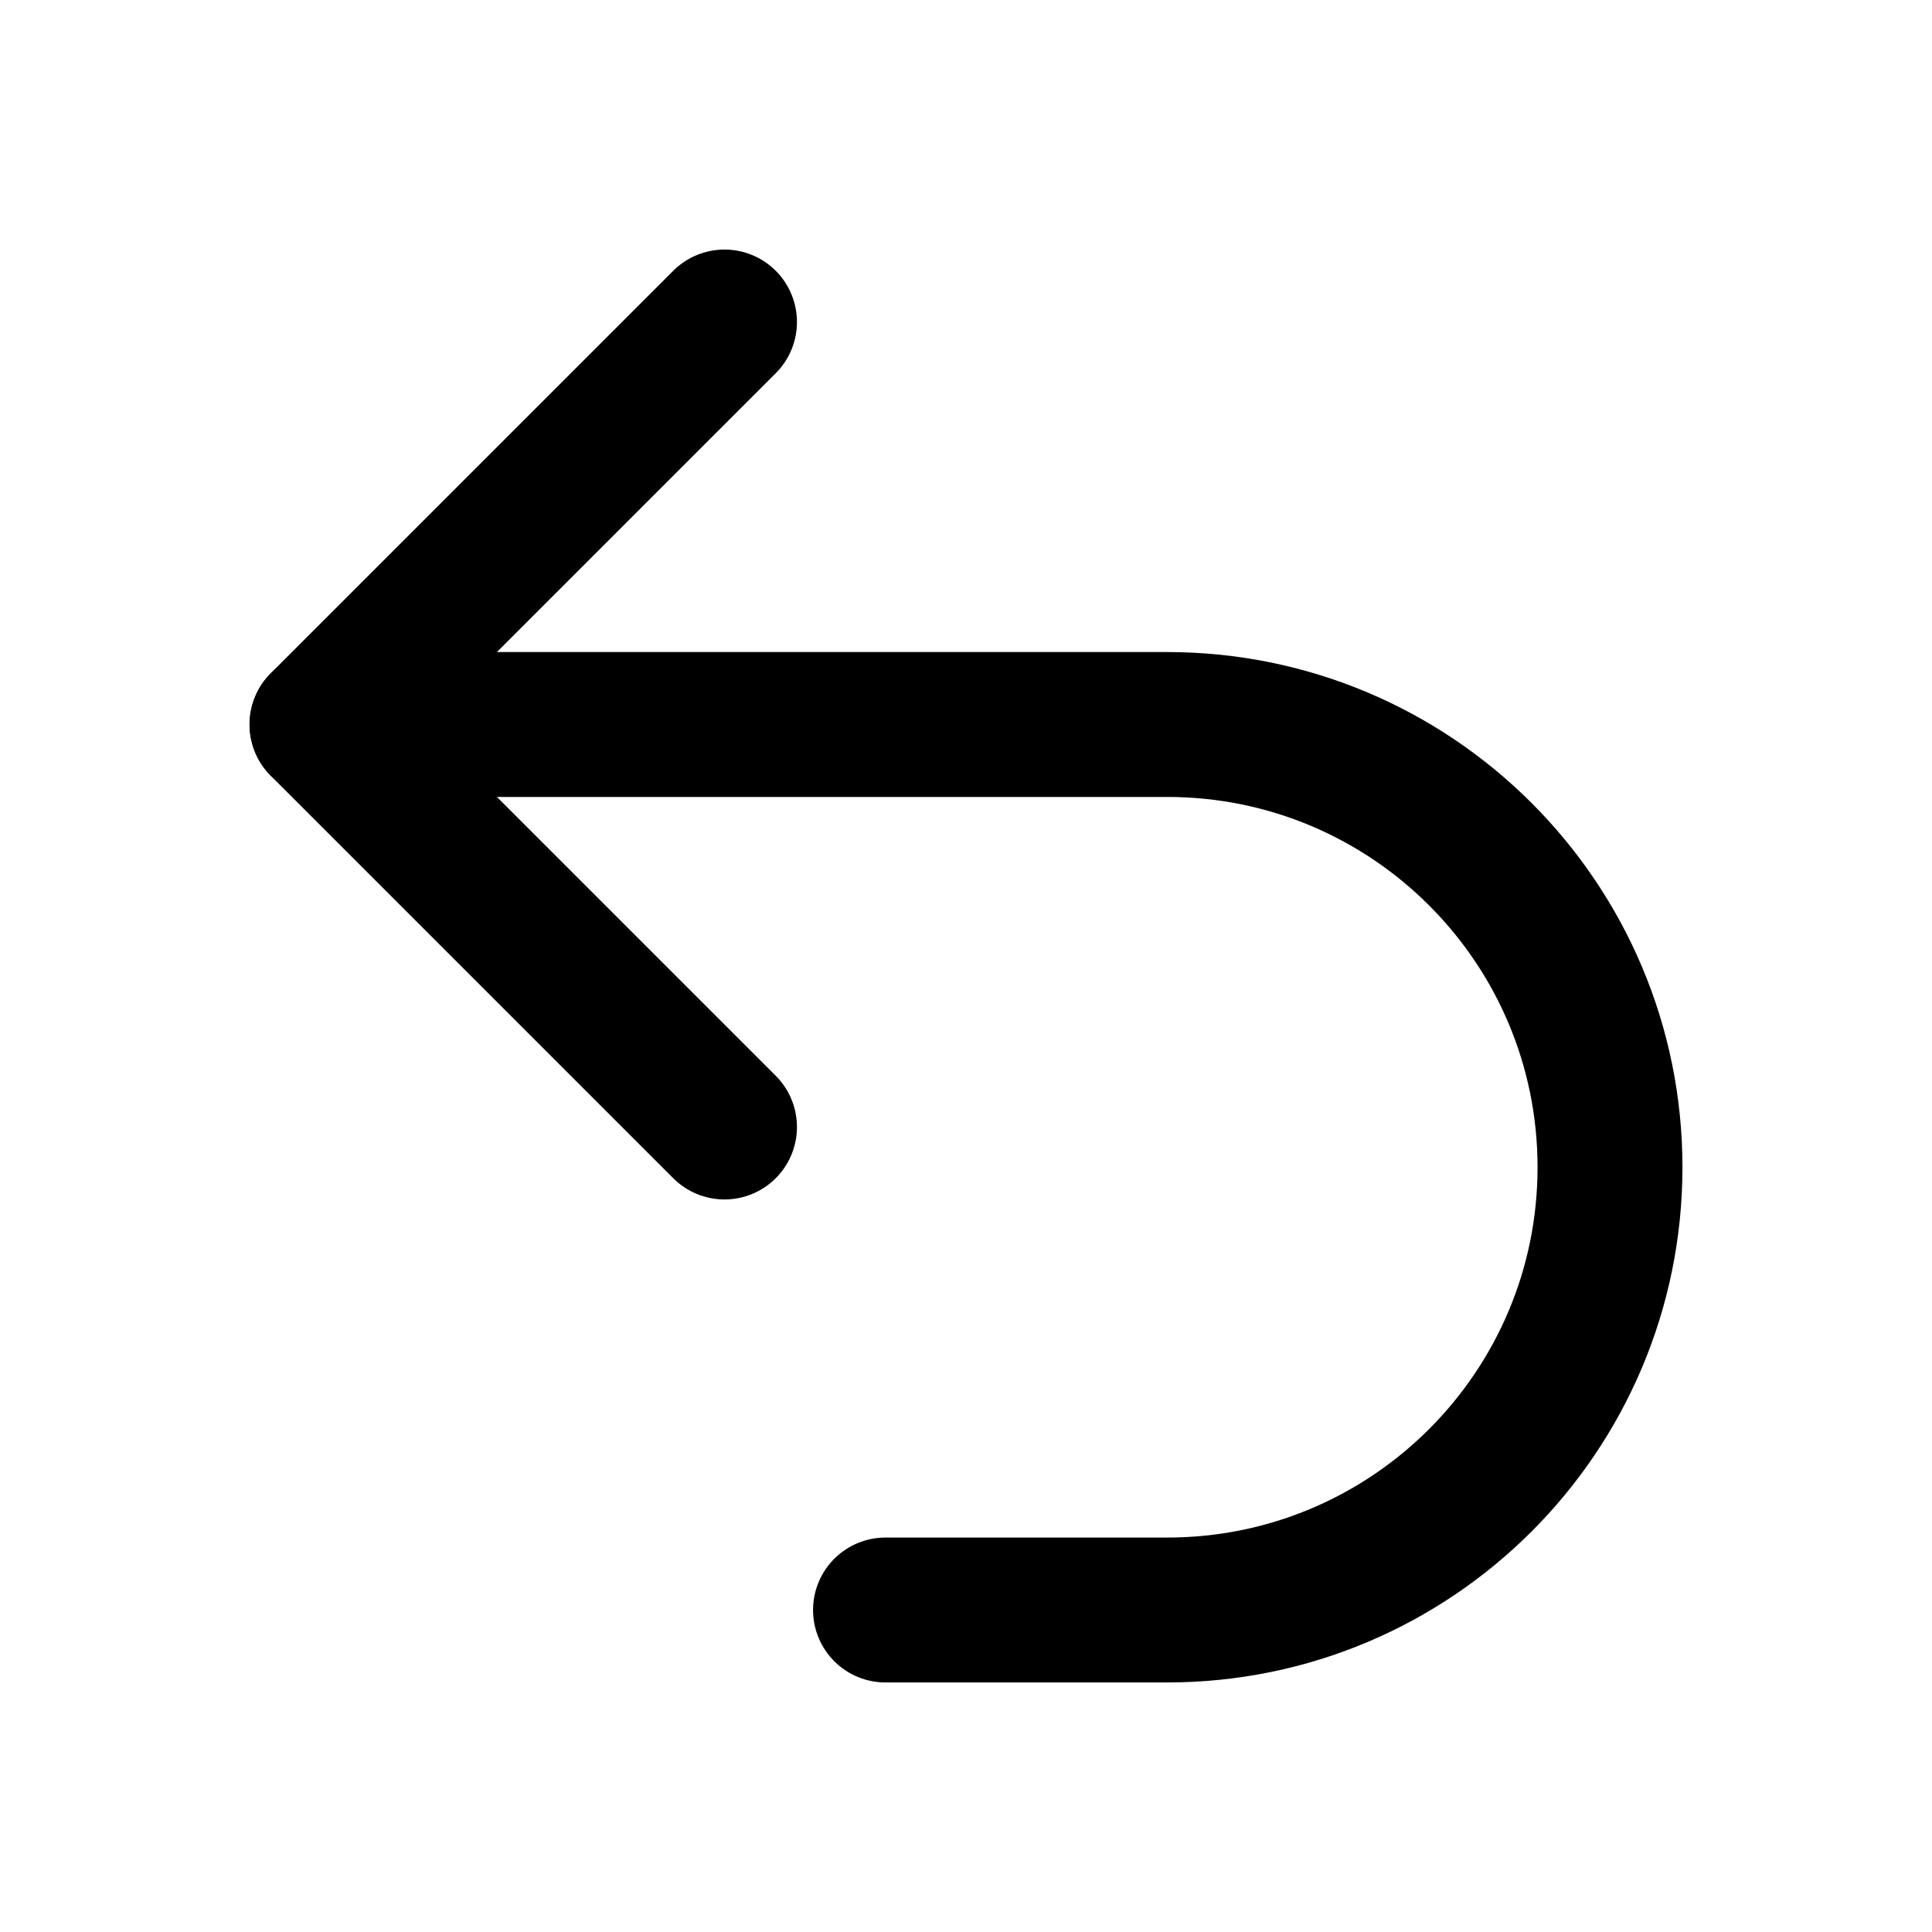
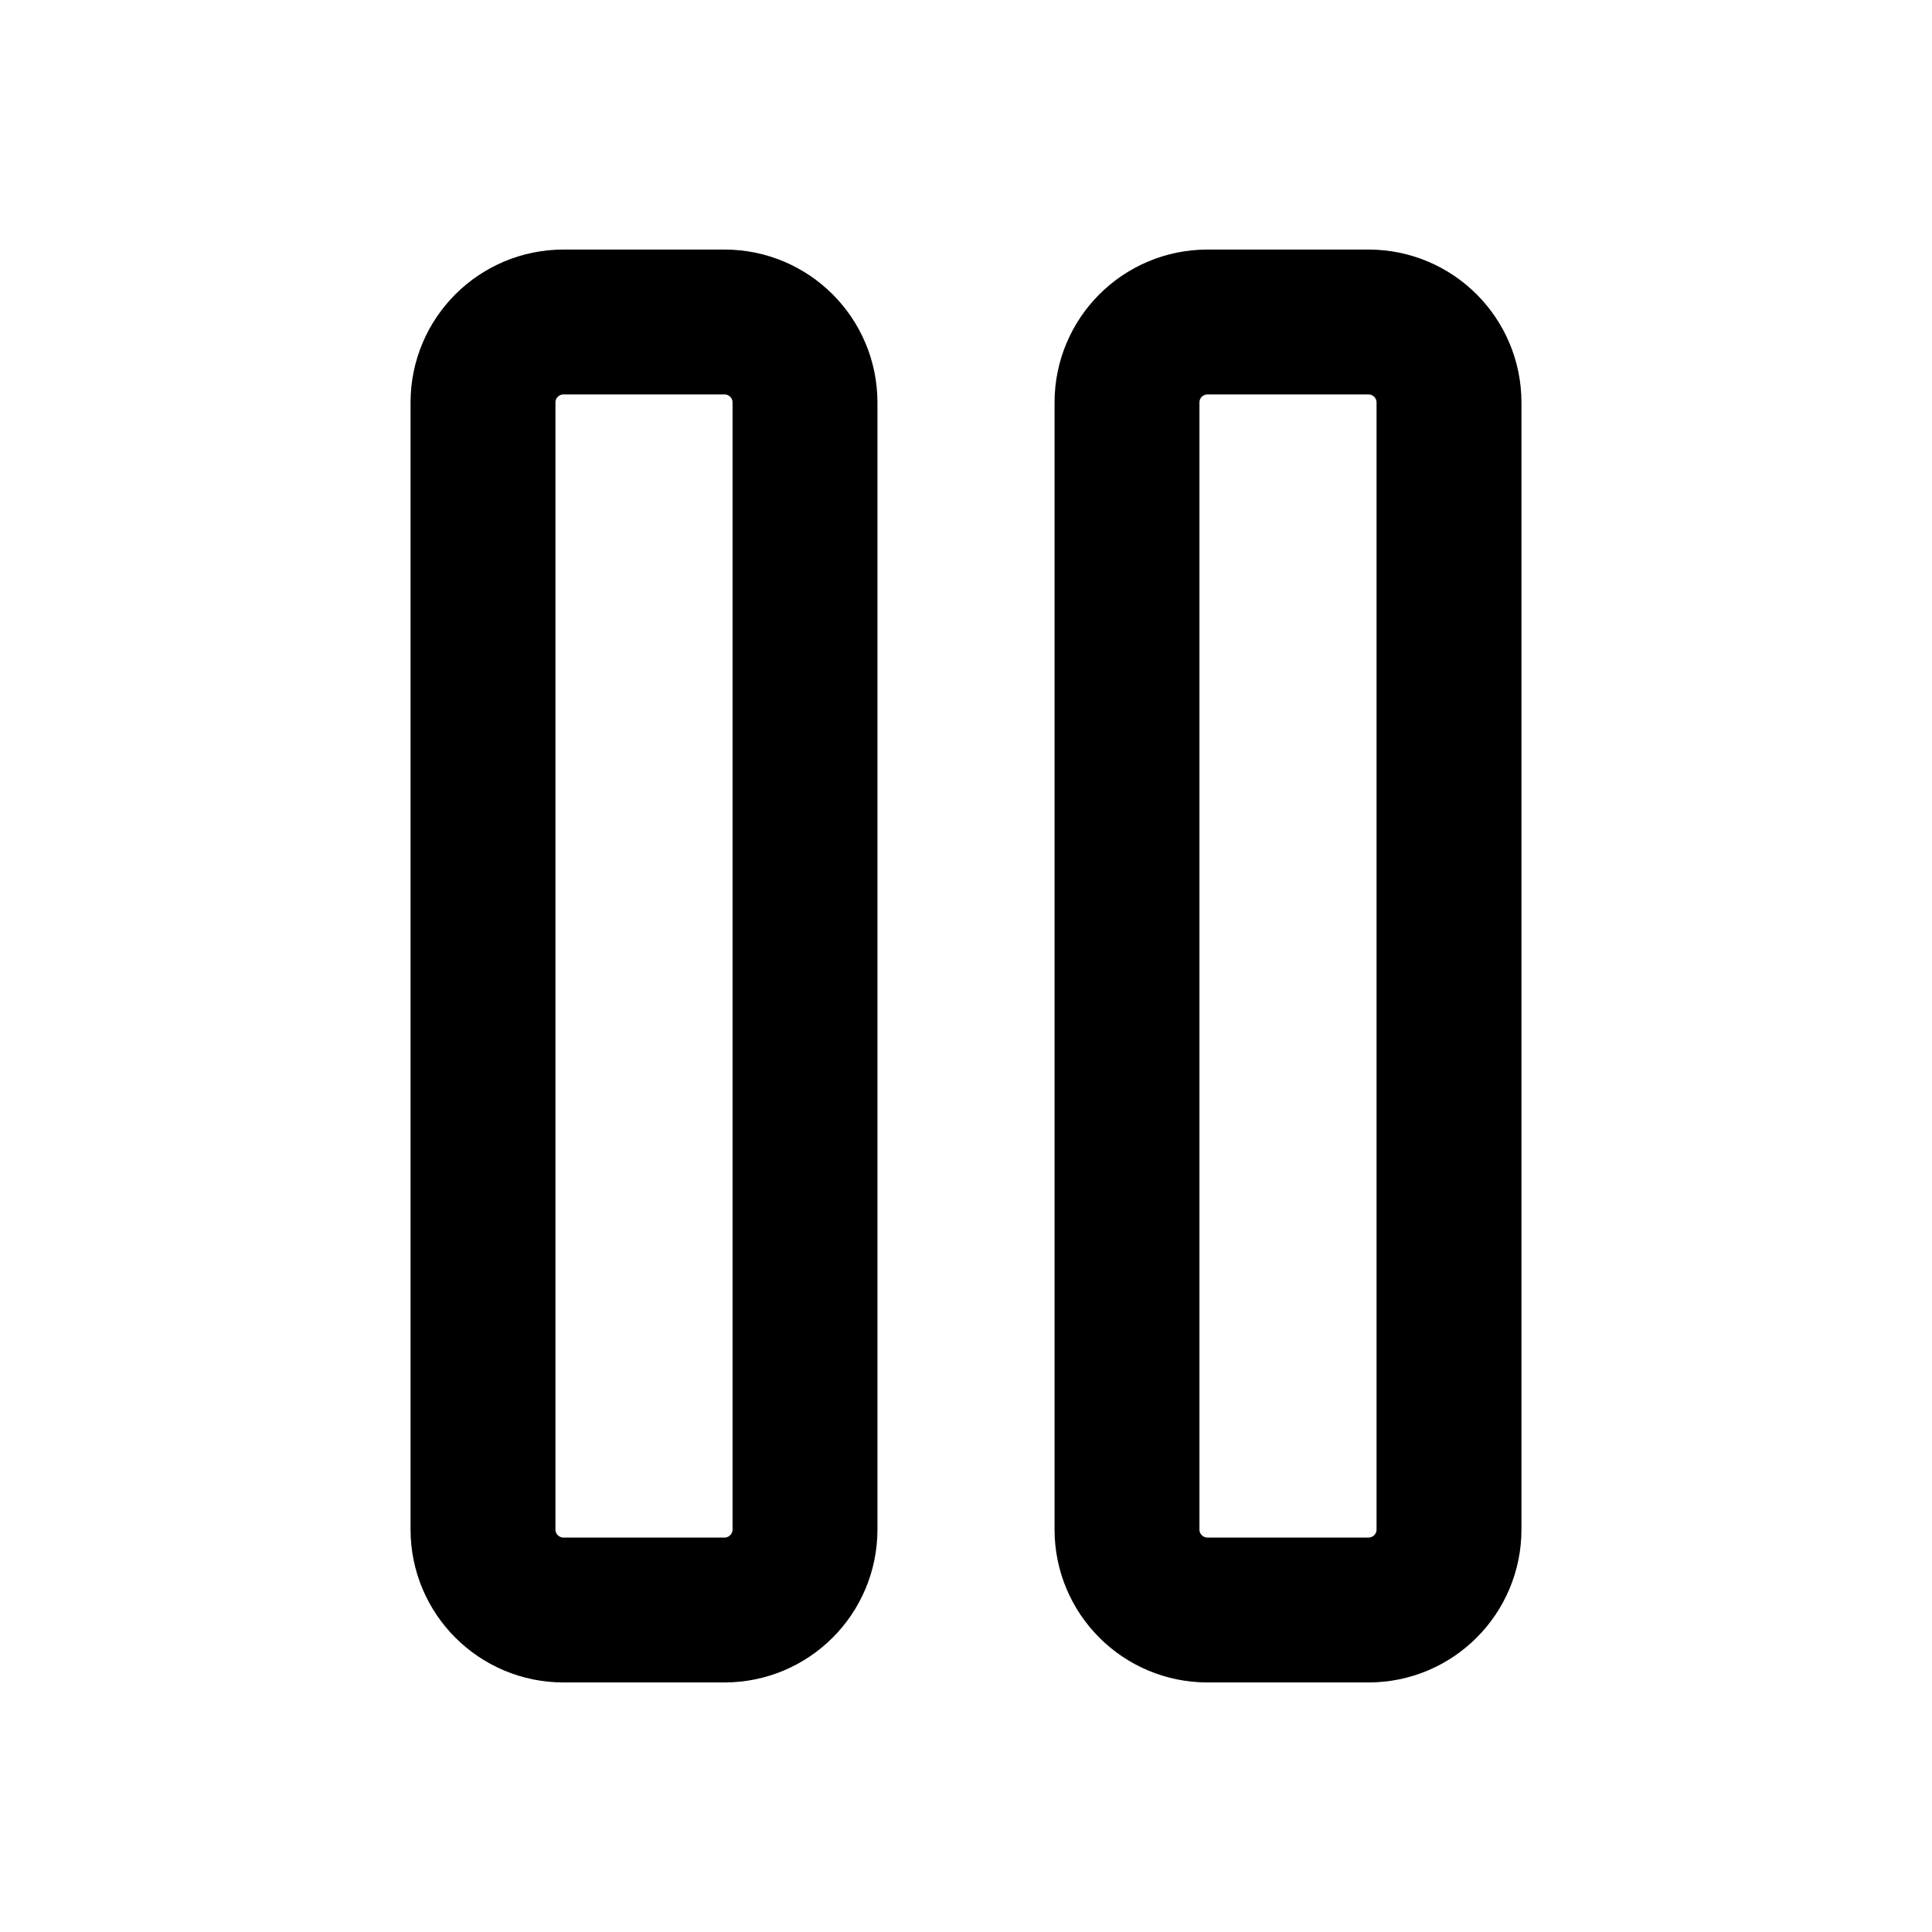
<svg xmlns="http://www.w3.org/2000/svg" width="16" height="16" viewBox="0 0 24 24" fill="none" stroke="#000" stroke-width="1.8" stroke-linecap="round" stroke-linejoin="round">
-   <path d="M9 14 4 9l5-5" />
-   <path d="M4 9h10.5a5.5 5.5 0 0 1 5.5 5.5 5.5 5.5 0 0 1-5.5 5.5H11" />
+   <rect width="4" height="16" x="6" y="4" rx="1" />
+   <rect width="4" height="16" x="14" y="4" rx="1" />
</svg>
